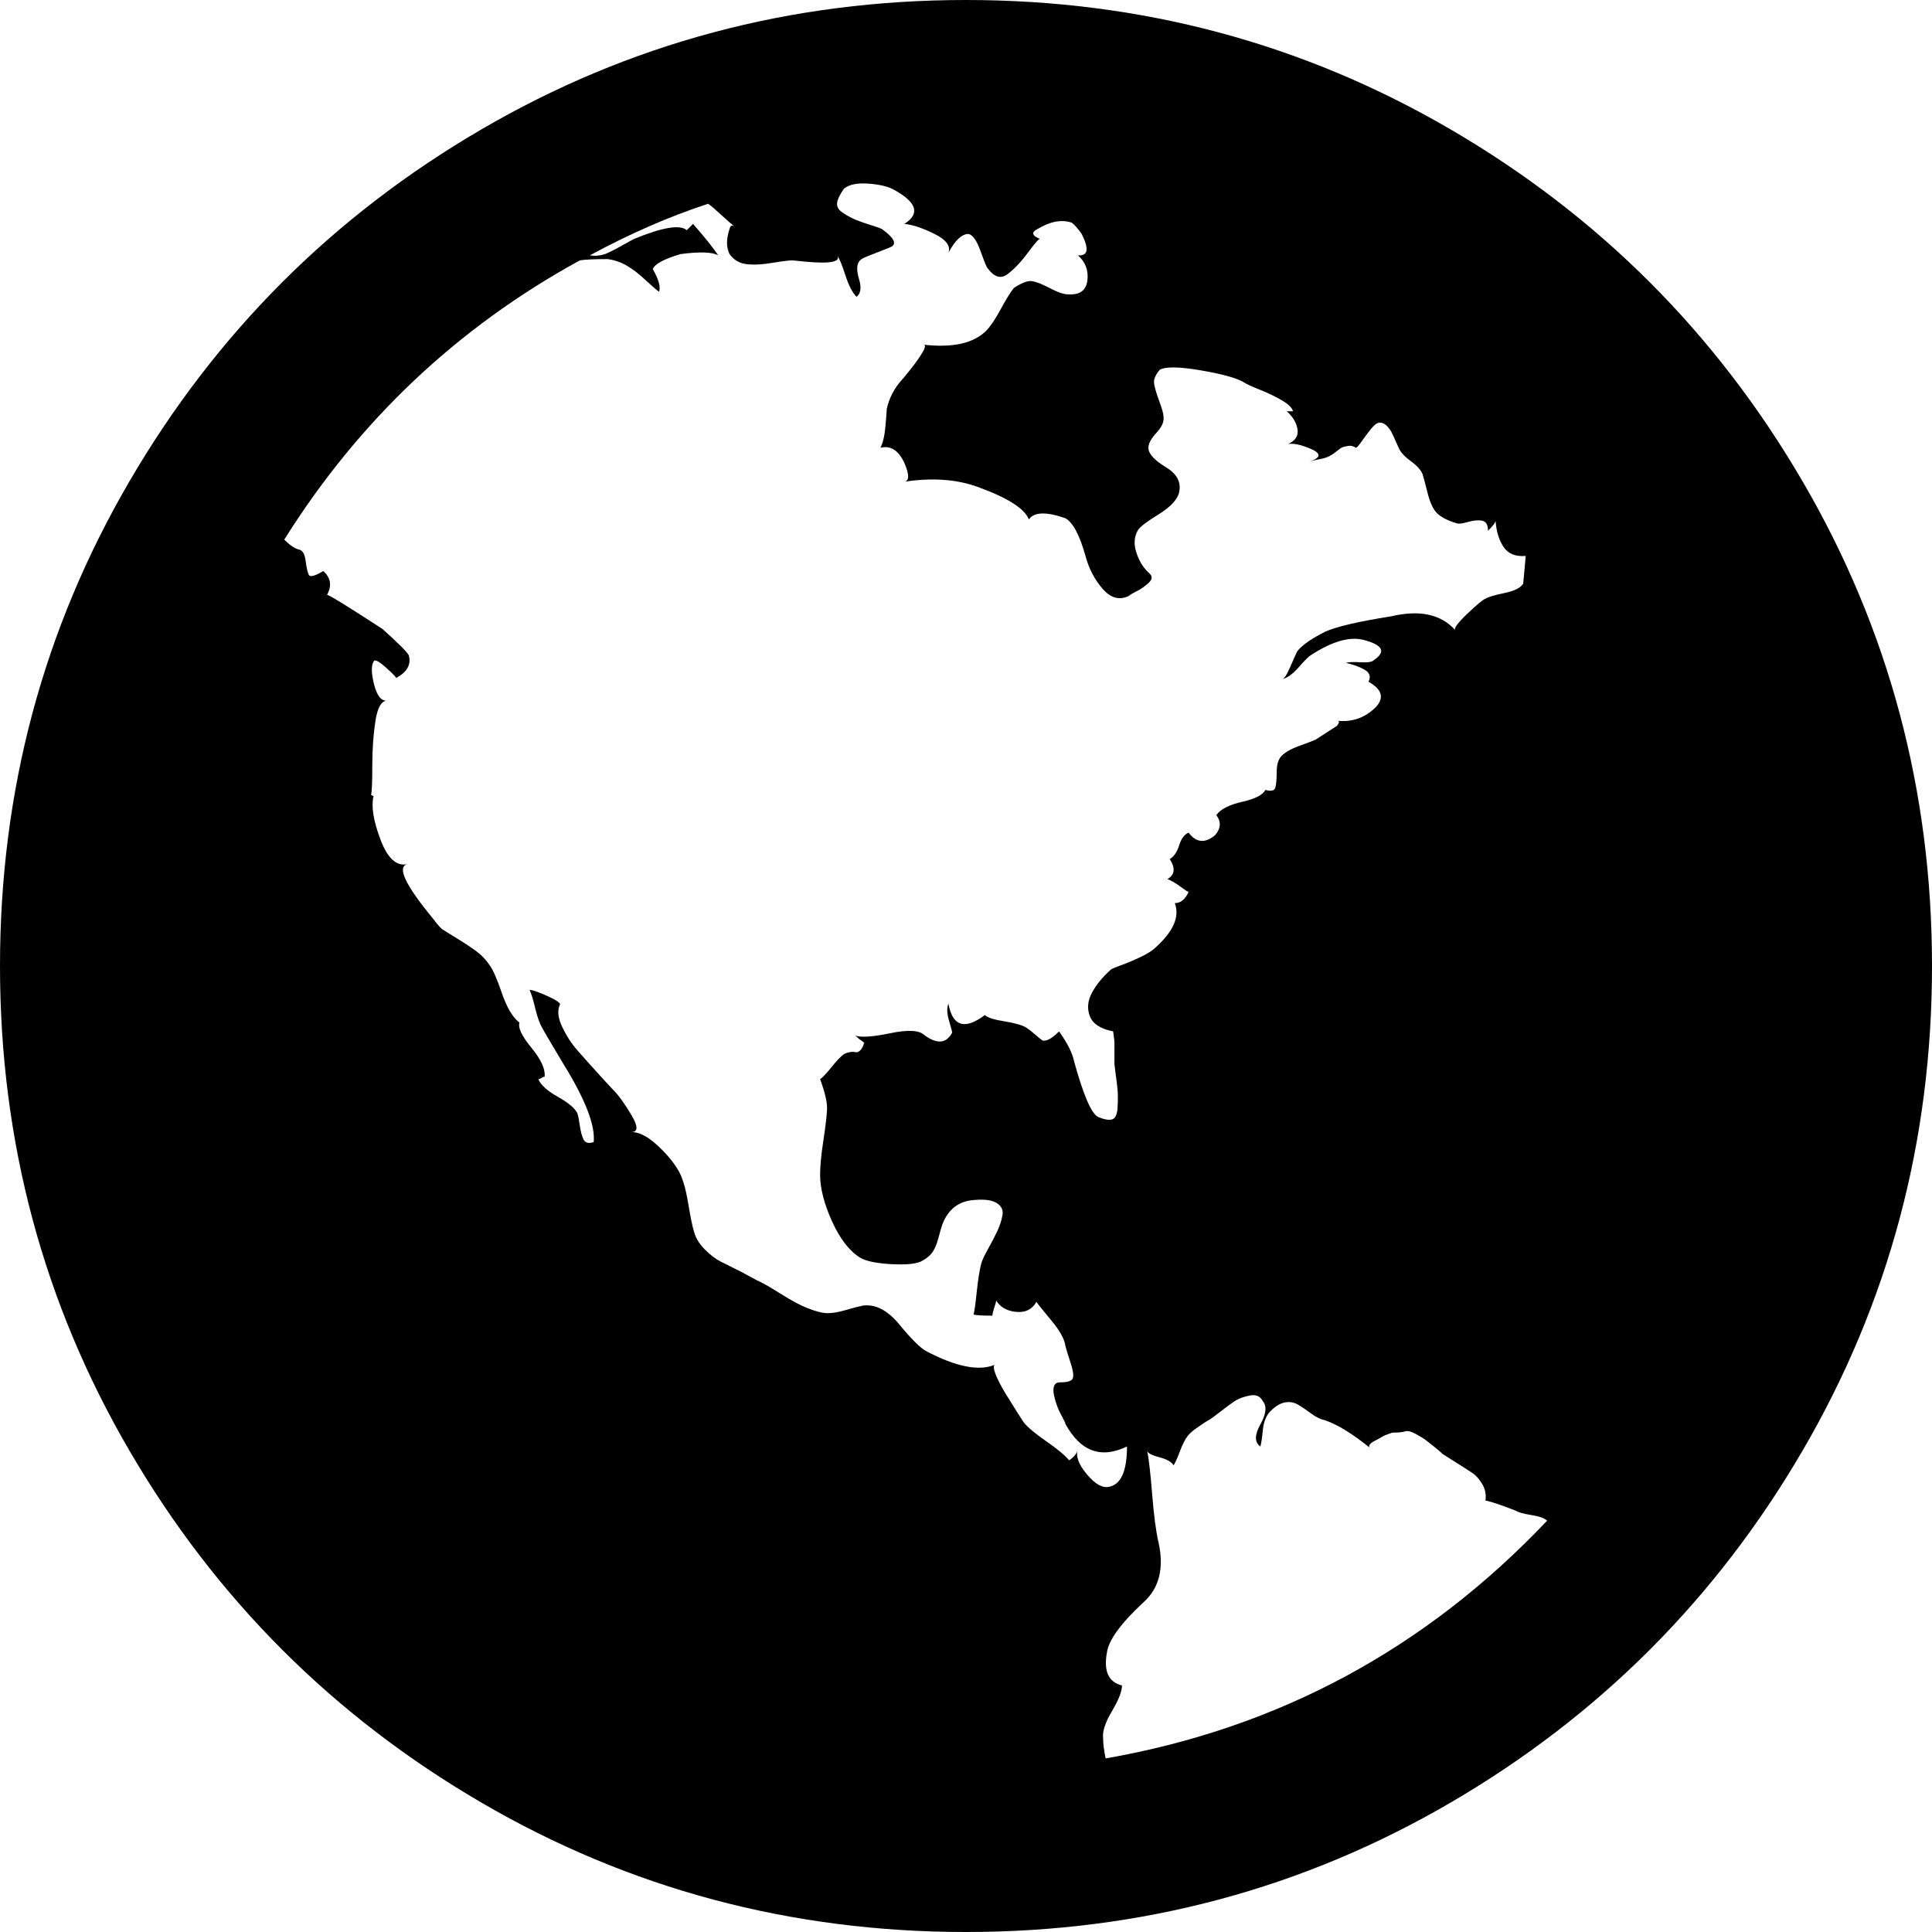
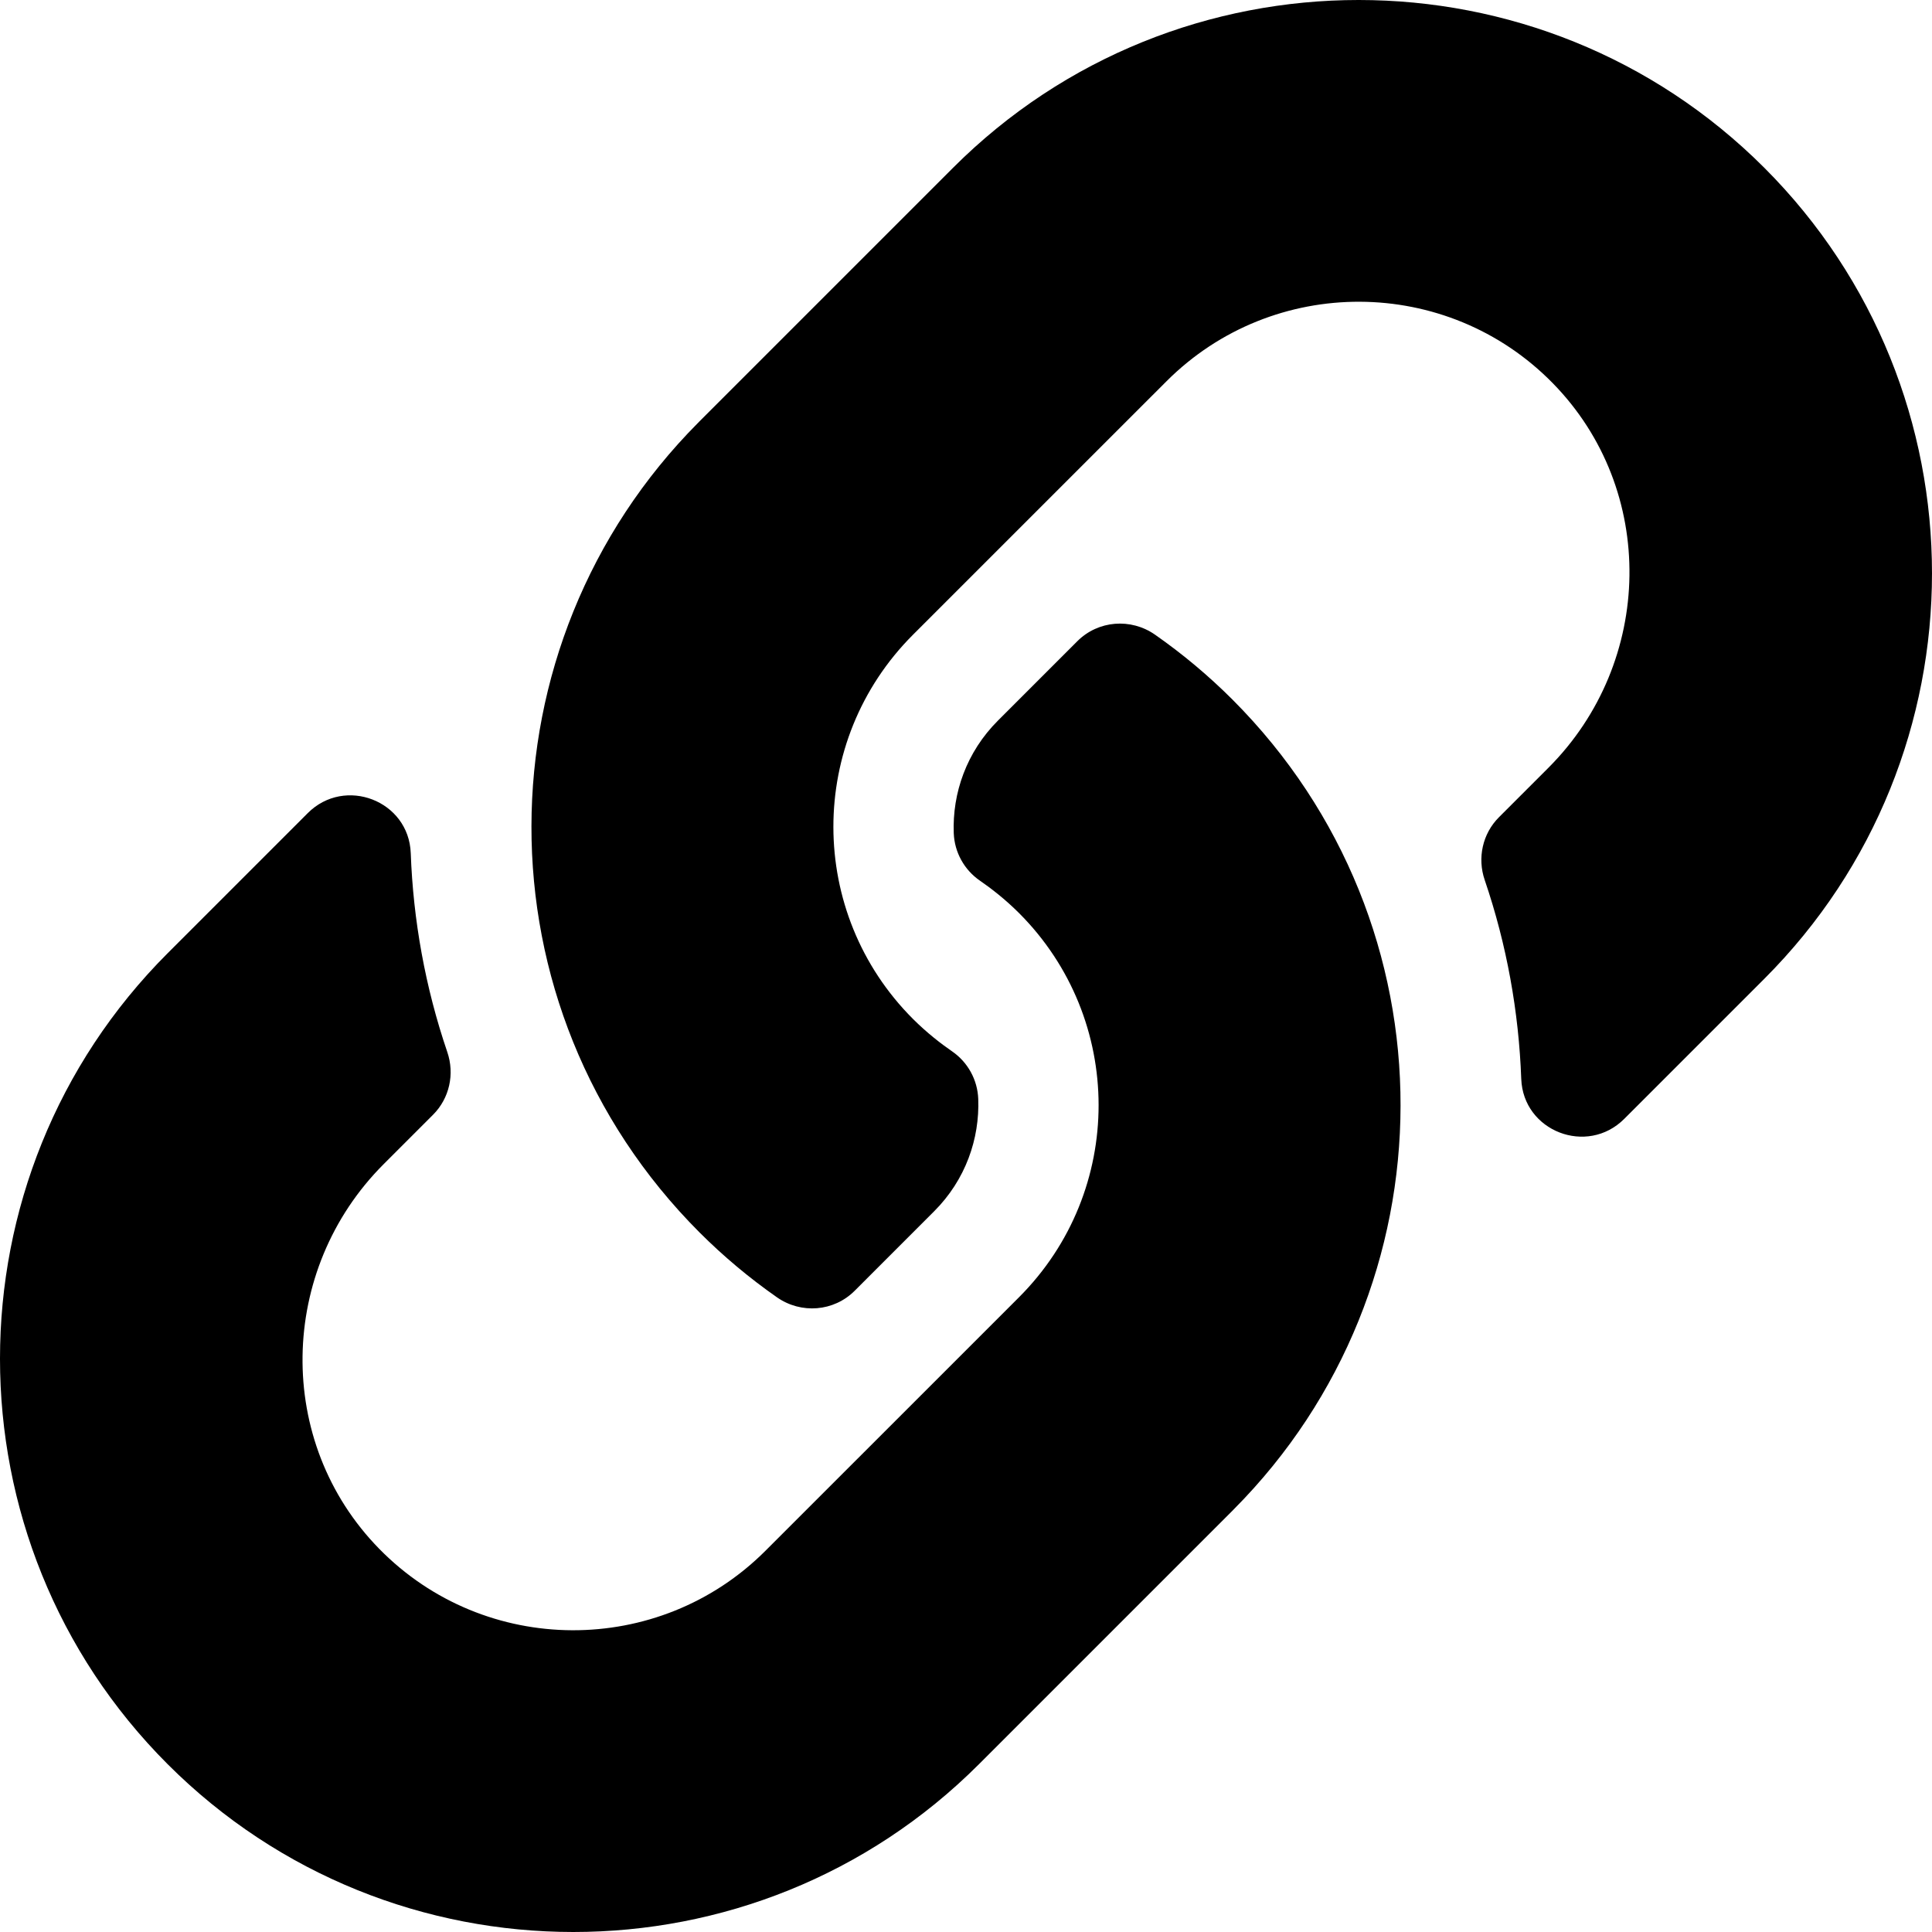
- <svg xmlns="http://www.w3.org/2000/svg" class="icon-website" viewBox="0 0 64 64" version="1.1">
-   <g stroke="none" stroke-width="1" fill="#000000" fill-rule="evenodd">
-     <path d="M32,64 C37.806,64 43.16,62.569 48.062,59.708 C52.965,56.847 56.847,52.965 59.708,48.062 C62.569,43.16 64,37.806 64,32 C64,26.194 62.569,20.84 59.708,15.938 C56.847,11.035 52.965,7.153 48.062,4.292 C43.16,1.431 37.806,0 32,0 C26.194,0 20.84,1.431 15.938,4.292 C11.035,7.153 7.153,11.035 4.292,15.938 C1.431,20.84 0,26.194 0,32 C0,37.806 1.431,43.16 4.292,48.062 C7.153,52.965 11.035,56.847 15.938,59.708 C20.84,62.569 26.194,64 32,64 L32,64 Z M43.417,42.292 C43.361,42.264 43.229,42.132 43.021,41.896 C42.812,41.66 42.625,41.528 42.458,41.5 C42.514,41.5 42.576,41.569 42.646,41.708 C42.715,41.847 42.785,42 42.854,42.167 C42.924,42.333 42.972,42.431 43,42.458 C43.167,42.653 43.472,42.861 43.917,43.083 C44.306,43.25 45.028,43.417 46.083,43.583 C47.028,43.806 47.736,43.653 48.208,43.125 C48.153,43.181 48.285,43.361 48.604,43.667 C48.924,43.972 49.125,44.139 49.208,44.167 C49.292,44.222 49.5,44.285 49.833,44.354 C50.167,44.424 50.375,44.528 50.458,44.667 L50.542,45.583 C50.208,45.556 49.965,45.653 49.812,45.875 C49.66,46.097 49.569,46.389 49.542,46.75 C49.542,46.694 49.458,46.583 49.292,46.417 C49.292,46.611 49.229,46.722 49.104,46.75 C48.979,46.778 48.819,46.764 48.625,46.708 C48.431,46.653 48.306,46.639 48.25,46.667 C47.972,46.75 47.764,46.854 47.625,46.979 C47.486,47.104 47.375,47.333 47.292,47.667 C47.208,48 47.153,48.208 47.125,48.292 C47.069,48.431 46.938,48.576 46.729,48.729 C46.521,48.882 46.389,49.028 46.333,49.167 C46.306,49.222 46.271,49.299 46.229,49.396 C46.188,49.493 46.146,49.583 46.104,49.667 C46.062,49.75 46.007,49.826 45.938,49.896 C45.868,49.965 45.792,50 45.708,50 C45.625,50 45.528,49.931 45.417,49.792 C45.306,49.653 45.201,49.514 45.104,49.375 C45.007,49.236 44.944,49.167 44.917,49.167 C44.833,49.222 44.75,49.243 44.667,49.229 C44.583,49.215 44.521,49.201 44.479,49.188 C44.438,49.174 44.375,49.132 44.292,49.062 C44.208,48.993 44.139,48.944 44.083,48.917 C44,48.861 43.882,48.819 43.729,48.792 C43.576,48.764 43.458,48.736 43.375,48.708 C43.792,48.847 43.778,49 43.333,49.167 C43.056,49.278 42.833,49.319 42.667,49.292 C42.917,49.403 43.021,49.569 42.979,49.792 C42.938,50.014 42.819,50.208 42.625,50.375 L42.833,50.375 C42.806,50.486 42.688,50.604 42.479,50.729 C42.271,50.854 42.028,50.972 41.75,51.083 C41.472,51.194 41.292,51.278 41.208,51.333 C40.986,51.472 40.514,51.604 39.792,51.729 C39.069,51.854 38.611,51.861 38.417,51.75 C38.278,51.583 38.215,51.438 38.229,51.312 C38.243,51.188 38.299,50.993 38.396,50.729 C38.493,50.465 38.542,50.292 38.542,50.208 C38.569,50.042 38.493,49.861 38.312,49.667 C38.132,49.472 38.042,49.306 38.042,49.167 C38.042,48.972 38.236,48.757 38.625,48.521 C39.014,48.285 39.153,47.986 39.042,47.625 C38.958,47.403 38.736,47.181 38.375,46.958 C38.014,46.736 37.792,46.569 37.708,46.458 C37.569,46.236 37.549,45.979 37.646,45.688 C37.743,45.396 37.889,45.167 38.083,45 C38.139,44.944 38.16,44.889 38.146,44.833 C38.132,44.778 38.083,44.715 38,44.646 C37.917,44.576 37.84,44.521 37.771,44.479 C37.701,44.438 37.611,44.389 37.5,44.333 L37.375,44.25 C37.069,44.111 36.785,44.194 36.521,44.5 C36.257,44.806 36.069,45.167 35.958,45.583 C35.764,46.278 35.542,46.694 35.292,46.833 C34.653,47.056 34.25,47.042 34.083,46.792 C33.944,47.153 33.375,47.514 32.375,47.875 C31.681,48.125 30.875,48.181 29.958,48.042 C30.125,48.069 30.125,48.278 29.958,48.667 C29.764,49.083 29.5,49.25 29.167,49.167 C29.25,49.333 29.306,49.576 29.333,49.896 C29.361,50.215 29.375,50.403 29.375,50.458 C29.458,50.819 29.625,51.139 29.875,51.417 C29.903,51.444 30,51.562 30.167,51.771 C30.333,51.979 30.465,52.167 30.562,52.333 C30.66,52.5 30.667,52.583 30.583,52.583 C31.556,52.472 32.25,52.625 32.667,53.042 C32.806,53.181 32.965,53.417 33.146,53.75 C33.326,54.083 33.472,54.319 33.583,54.458 C33.833,54.625 34.028,54.701 34.167,54.688 C34.306,54.674 34.507,54.597 34.771,54.458 C35.035,54.319 35.236,54.25 35.375,54.25 C35.764,54.222 35.979,54.375 36.021,54.708 C36.062,55.042 35.958,55.319 35.708,55.542 C36.042,55.514 36.083,55.75 35.833,56.25 C35.694,56.444 35.583,56.569 35.5,56.625 C35.167,56.736 34.792,56.667 34.375,56.417 C34.153,56.306 34.181,56.194 34.458,56.083 C34.431,56.111 34.299,55.965 34.062,55.646 C33.826,55.326 33.597,55.083 33.375,54.917 C33.153,54.75 32.931,54.819 32.708,55.125 C32.681,55.153 32.604,55.34 32.479,55.688 C32.354,56.035 32.222,56.222 32.083,56.25 C31.861,56.25 31.639,56.042 31.417,55.625 C31.5,55.847 31.347,56.056 30.958,56.25 C30.569,56.444 30.236,56.556 29.958,56.583 C30.486,56.917 30.375,57.292 29.625,57.708 C29.431,57.819 29.146,57.889 28.771,57.917 C28.396,57.944 28.125,57.889 27.958,57.75 C27.819,57.556 27.743,57.396 27.729,57.271 C27.715,57.146 27.785,57.035 27.938,56.938 C28.09,56.84 28.236,56.764 28.375,56.708 C28.514,56.653 28.674,56.597 28.854,56.542 C29.035,56.486 29.153,56.444 29.208,56.417 C29.597,56.139 29.708,55.944 29.542,55.833 C29.486,55.806 29.368,55.757 29.188,55.688 C29.007,55.618 28.847,55.556 28.708,55.5 C28.569,55.444 28.486,55.389 28.458,55.333 C28.375,55.222 28.375,55.028 28.458,54.75 C28.542,54.472 28.514,54.278 28.375,54.167 C28.236,54.306 28.111,54.549 28,54.896 C27.889,55.243 27.792,55.472 27.708,55.583 C27.903,55.333 27.556,55.25 26.667,55.333 L26.25,55.375 C26.139,55.375 25.917,55.347 25.583,55.292 C25.25,55.236 24.965,55.222 24.729,55.25 C24.493,55.278 24.306,55.389 24.167,55.583 C24.056,55.806 24.056,56.083 24.167,56.417 C24.194,56.528 24.25,56.556 24.333,56.5 C24.222,56.583 24.069,56.715 23.875,56.896 C23.681,57.076 23.542,57.194 23.458,57.25 C22.181,56.833 20.875,56.264 19.542,55.542 C19.708,55.514 19.875,55.528 20.042,55.583 C20.181,55.639 20.361,55.729 20.583,55.854 C20.806,55.979 20.944,56.056 21,56.083 C21.944,56.472 22.528,56.569 22.75,56.375 L22.958,56.583 C23.347,56.139 23.625,55.792 23.792,55.542 C23.597,55.653 23.181,55.667 22.542,55.583 C21.986,55.417 21.681,55.25 21.625,55.083 C21.819,54.75 21.889,54.5 21.833,54.333 C21.722,54.417 21.562,54.556 21.354,54.75 C21.146,54.944 20.944,55.097 20.75,55.208 C20.556,55.319 20.347,55.389 20.125,55.417 C19.681,55.417 19.375,55.403 19.208,55.375 C15.153,53.153 11.889,50.069 9.417,46.125 C9.611,45.931 9.778,45.819 9.917,45.792 C10.028,45.764 10.097,45.639 10.125,45.417 C10.153,45.194 10.188,45.042 10.229,44.958 C10.271,44.875 10.431,44.917 10.708,45.083 C10.958,44.861 11,44.597 10.833,44.292 C10.861,44.319 11.472,43.944 12.667,43.167 C13.194,42.694 13.486,42.403 13.542,42.292 C13.625,41.986 13.486,41.736 13.125,41.542 C13.097,41.597 12.972,41.722 12.75,41.917 C12.528,42.111 12.403,42.167 12.375,42.083 C12.292,41.944 12.299,41.688 12.396,41.312 C12.493,40.938 12.639,40.764 12.833,40.792 C12.639,40.792 12.507,40.569 12.438,40.125 C12.368,39.681 12.333,39.188 12.333,38.646 C12.333,38.104 12.319,37.778 12.292,37.667 L12.375,37.625 C12.292,37.292 12.368,36.812 12.604,36.188 C12.84,35.562 13.139,35.292 13.5,35.375 C13.139,35.292 13.417,34.694 14.333,33.583 C14.5,33.361 14.611,33.236 14.667,33.208 C14.75,33.153 14.917,33.049 15.167,32.896 C15.417,32.743 15.625,32.604 15.792,32.479 C15.958,32.354 16.097,32.208 16.208,32.042 C16.319,31.903 16.458,31.59 16.625,31.104 C16.792,30.618 16.986,30.292 17.208,30.125 C17.153,29.958 17.285,29.681 17.604,29.292 C17.924,28.903 18.069,28.583 18.042,28.333 C18.014,28.333 17.979,28.319 17.938,28.292 C17.896,28.264 17.861,28.25 17.833,28.25 C17.917,28.056 18.132,27.861 18.479,27.667 C18.826,27.472 19.042,27.292 19.125,27.125 C19.153,27.042 19.181,26.903 19.208,26.708 C19.236,26.514 19.278,26.361 19.333,26.25 C19.389,26.139 19.5,26.111 19.667,26.167 C19.722,26.722 19.389,27.583 18.667,28.75 C18.25,29.444 18.014,29.847 17.958,29.958 C17.875,30.097 17.799,30.312 17.729,30.604 C17.66,30.896 17.597,31.097 17.542,31.208 C17.597,31.208 17.681,31.188 17.792,31.146 C17.903,31.104 18.021,31.056 18.146,31 C18.271,30.944 18.375,30.889 18.458,30.833 C18.542,30.778 18.569,30.736 18.542,30.708 C18.458,30.514 18.486,30.271 18.625,29.979 C18.764,29.688 18.931,29.431 19.125,29.208 C19.319,28.986 19.556,28.722 19.833,28.417 C20.111,28.111 20.278,27.931 20.333,27.875 C20.5,27.708 20.694,27.438 20.917,27.062 C21.139,26.688 21.139,26.5 20.917,26.5 C21.167,26.5 21.444,26.361 21.75,26.083 C22.056,25.806 22.292,25.528 22.458,25.25 C22.597,25.028 22.708,24.667 22.792,24.167 C22.875,23.667 22.944,23.333 23,23.167 C23.056,22.972 23.174,22.785 23.354,22.604 C23.535,22.424 23.708,22.292 23.875,22.208 L24.542,21.875 C24.542,21.875 24.722,21.778 25.083,21.583 C25.222,21.528 25.479,21.382 25.854,21.146 C26.229,20.91 26.528,20.75 26.75,20.667 C27.028,20.556 27.25,20.5 27.417,20.5 C27.583,20.5 27.785,20.535 28.021,20.604 C28.257,20.674 28.444,20.722 28.583,20.75 C29,20.806 29.403,20.597 29.792,20.125 C30.181,19.653 30.472,19.361 30.667,19.25 C31.667,18.722 32.431,18.569 32.958,18.792 C32.903,18.764 32.91,18.66 32.979,18.479 C33.049,18.299 33.16,18.083 33.312,17.833 C33.465,17.583 33.59,17.382 33.688,17.229 C33.785,17.076 33.861,16.958 33.917,16.875 C34.056,16.708 34.306,16.5 34.667,16.25 C35.028,16 35.278,15.792 35.417,15.625 C35.583,15.736 35.681,15.861 35.708,16 C35.625,15.778 35.722,15.5 36,15.167 C36.278,14.833 36.528,14.694 36.75,14.75 C37.139,14.833 37.333,15.278 37.333,16.083 C36.472,15.667 35.792,15.917 35.292,16.833 C35.292,16.861 35.257,16.938 35.188,17.062 C35.118,17.188 35.062,17.306 35.021,17.417 C34.979,17.528 34.944,17.646 34.917,17.771 C34.889,17.896 34.889,18 34.917,18.083 C34.944,18.167 35.014,18.208 35.125,18.208 C35.375,18.208 35.514,18.257 35.542,18.354 C35.569,18.451 35.542,18.625 35.458,18.875 C35.375,19.125 35.319,19.306 35.292,19.417 C35.264,19.639 35.111,19.917 34.833,20.25 C34.556,20.583 34.389,20.792 34.333,20.875 C34.194,20.625 33.972,20.514 33.667,20.542 C33.361,20.569 33.139,20.694 33,20.917 C33,20.889 32.979,20.812 32.938,20.688 C32.896,20.562 32.875,20.472 32.875,20.417 C32.514,20.417 32.306,20.431 32.25,20.458 C32.278,20.542 32.312,20.785 32.354,21.188 C32.396,21.59 32.444,21.903 32.5,22.125 C32.528,22.236 32.604,22.403 32.729,22.625 C32.854,22.847 32.958,23.049 33.042,23.229 C33.125,23.41 33.181,23.583 33.208,23.75 C33.236,23.917 33.174,24.049 33.021,24.146 C32.868,24.243 32.625,24.278 32.292,24.25 C31.764,24.222 31.403,23.944 31.208,23.417 C31.181,23.333 31.139,23.188 31.083,22.979 C31.028,22.771 30.958,22.611 30.875,22.5 C30.792,22.389 30.667,22.292 30.5,22.208 C30.306,22.125 29.972,22.097 29.5,22.125 C29.028,22.153 28.694,22.222 28.5,22.333 C28.139,22.556 27.826,22.958 27.562,23.542 C27.299,24.125 27.167,24.639 27.167,25.083 C27.167,25.361 27.201,25.729 27.271,26.188 C27.34,26.646 27.382,26.993 27.396,27.229 C27.41,27.465 27.333,27.806 27.167,28.25 C27.25,28.306 27.375,28.438 27.542,28.646 C27.708,28.854 27.847,29 27.958,29.083 C28.014,29.111 28.076,29.132 28.146,29.146 C28.215,29.16 28.278,29.16 28.333,29.146 C28.389,29.132 28.444,29.153 28.5,29.208 C28.556,29.264 28.597,29.347 28.625,29.458 C28.597,29.486 28.542,29.528 28.458,29.583 C28.375,29.667 28.319,29.708 28.292,29.708 C28.486,29.625 28.882,29.646 29.479,29.771 C30.076,29.896 30.458,29.875 30.625,29.708 C31.042,29.403 31.347,29.431 31.542,29.792 C31.542,29.819 31.507,29.951 31.438,30.188 C31.368,30.424 31.361,30.611 31.417,30.75 C31.556,30 31.958,29.875 32.625,30.375 C32.708,30.292 32.924,30.222 33.271,30.167 C33.618,30.111 33.861,30.042 34,29.958 C34.083,29.903 34.181,29.826 34.292,29.729 C34.403,29.632 34.479,29.569 34.521,29.542 C34.562,29.514 34.632,29.521 34.729,29.562 C34.826,29.604 34.944,29.694 35.083,29.833 C35.361,29.444 35.528,29.111 35.583,28.833 C35.889,27.722 36.153,27.111 36.375,27 C36.569,26.917 36.722,26.889 36.833,26.917 C36.944,26.944 37.007,27.076 37.021,27.312 C37.035,27.549 37.035,27.743 37.021,27.896 C37.007,28.049 36.986,28.222 36.958,28.417 L36.917,28.75 L36.917,29.5 L36.875,29.833 C36.458,29.917 36.201,30.083 36.104,30.333 C36.007,30.583 36.028,30.84 36.167,31.104 C36.306,31.368 36.514,31.625 36.792,31.875 C36.819,31.903 36.931,31.951 37.125,32.021 C37.319,32.09 37.535,32.181 37.771,32.292 C38.007,32.403 38.181,32.514 38.292,32.625 C38.875,33.153 39.083,33.639 38.917,34.083 C39.111,34.083 39.264,34.208 39.375,34.458 C39.347,34.458 39.278,34.5 39.167,34.583 C39.056,34.667 38.951,34.736 38.854,34.792 C38.757,34.847 38.694,34.875 38.667,34.875 C38.917,35.014 38.944,35.236 38.75,35.542 C38.889,35.625 38.993,35.778 39.062,36 C39.132,36.222 39.236,36.361 39.375,36.417 C39.625,36.083 39.917,36.056 40.25,36.333 C40.444,36.556 40.458,36.778 40.292,37 C40.431,37.194 40.715,37.34 41.146,37.438 C41.576,37.535 41.833,37.667 41.917,37.833 C42.111,37.778 42.222,37.806 42.25,37.917 C42.278,38.028 42.292,38.194 42.292,38.417 C42.292,38.639 42.333,38.806 42.417,38.917 C42.528,39.056 42.736,39.181 43.042,39.292 C43.347,39.403 43.528,39.472 43.583,39.5 L44.292,39.958 C44.375,40.069 44.375,40.125 44.292,40.125 C44.792,40.069 45.222,40.222 45.583,40.583 C45.861,40.889 45.778,41.167 45.333,41.417 C45.417,41.583 45.375,41.715 45.208,41.812 C45.042,41.91 44.833,41.986 44.583,42.042 C44.667,42.069 44.826,42.076 45.062,42.062 C45.299,42.049 45.444,42.069 45.5,42.125 C45.917,42.403 45.819,42.625 45.208,42.792 C44.736,42.931 44.139,42.764 43.417,42.292 L43.417,42.292 Z M36.625,5.75 C42.347,6.75 47.222,9.375 51.25,13.625 C51.167,13.708 50.993,13.771 50.729,13.812 C50.465,13.854 50.292,13.903 50.208,13.958 C49.708,14.153 49.375,14.264 49.208,14.292 C49.236,14.486 49.201,14.667 49.104,14.833 C49.007,15 48.896,15.125 48.771,15.208 C48.646,15.292 48.472,15.403 48.25,15.542 C48.028,15.681 47.875,15.778 47.792,15.833 C47.736,15.889 47.639,15.972 47.5,16.083 C47.361,16.194 47.264,16.271 47.208,16.312 C47.153,16.354 47.049,16.417 46.896,16.5 C46.743,16.583 46.625,16.611 46.542,16.583 C46.458,16.556 46.319,16.542 46.125,16.542 L46,16.5 C45.917,16.472 45.84,16.438 45.771,16.396 C45.701,16.354 45.625,16.312 45.542,16.271 C45.458,16.229 45.403,16.188 45.375,16.146 C45.347,16.104 45.347,16.069 45.375,16.042 C44.792,16.514 44.292,16.819 43.875,16.958 C43.736,16.986 43.583,17.062 43.417,17.188 C43.25,17.312 43.104,17.41 42.979,17.479 C42.854,17.549 42.715,17.569 42.562,17.542 C42.41,17.514 42.25,17.417 42.083,17.25 C41.944,17.111 41.861,16.903 41.833,16.625 C41.806,16.347 41.778,16.167 41.75,16.083 C41.556,16.222 41.556,16.465 41.75,16.812 C41.944,17.16 41.972,17.417 41.833,17.583 C41.75,17.75 41.604,17.812 41.396,17.771 C41.188,17.729 41.021,17.667 40.896,17.583 C40.771,17.5 40.611,17.382 40.417,17.229 C40.222,17.076 40.097,16.986 40.042,16.958 C39.986,16.931 39.868,16.854 39.688,16.729 C39.507,16.604 39.389,16.5 39.333,16.417 C39.25,16.306 39.167,16.139 39.083,15.917 C39,15.694 38.931,15.542 38.875,15.458 C38.819,15.569 38.66,15.66 38.396,15.729 C38.132,15.799 38,15.875 38,15.958 C38.056,15.681 38.111,15.194 38.167,14.5 C38.222,13.806 38.292,13.278 38.375,12.917 C38.569,12.056 38.403,11.389 37.875,10.917 C37.125,10.222 36.722,9.667 36.667,9.25 C36.556,8.639 36.722,8.278 37.167,8.167 C37.167,7.972 37.056,7.688 36.833,7.312 C36.611,6.938 36.514,6.639 36.542,6.417 C36.542,6.25 36.569,6.028 36.625,5.75 L36.625,5.75 Z" transform="translate(32, 32) scale(1, -1) translate(-32, -32)" />
-   </g>
+ <svg xmlns="http://www.w3.org/2000/svg" viewBox="0 0 512 512">
+   <path d="M326.612 185.391c59.747 59.809 58.927 155.698.36 214.59-.11.12-.24.25-.36.37l-67.2 67.2c-59.27 59.27-155.699 59.262-214.96 0-59.27-59.26-59.27-155.7 0-214.96l37.106-37.106c9.84-9.84 26.786-3.3 27.294 10.606.648 17.722 3.826 35.527 9.69 52.721 1.986 5.822.567 12.262-3.783 16.612l-13.087 13.087c-28.026 28.026-28.905 73.66-1.155 101.96 28.024 28.579 74.086 28.749 102.325.51l67.2-67.19c28.191-28.191 28.073-73.757 0-101.83-3.701-3.694-7.429-6.564-10.341-8.569a16.037 16.037 0 0 1-6.947-12.606c-.396-10.567 3.348-21.456 11.698-29.806l21.054-21.055c5.521-5.521 14.182-6.199 20.584-1.731a152.482 152.482 0 0 1 20.522 17.197zM467.547 44.449c-59.261-59.262-155.69-59.27-214.96 0l-67.2 67.2c-.12.12-.25.25-.36.37-58.566 58.892-59.387 154.781.36 214.59a152.454 152.454 0 0 0 20.521 17.196c6.402 4.468 15.064 3.789 20.584-1.731l21.054-21.055c8.35-8.35 12.094-19.239 11.698-29.806a16.037 16.037 0 0 0-6.947-12.606c-2.912-2.005-6.64-4.875-10.341-8.569-28.073-28.073-28.191-73.639 0-101.83l67.2-67.19c28.239-28.239 74.3-28.069 102.325.51 27.75 28.3 26.872 73.934-1.155 101.96l-13.087 13.087c-4.35 4.35-5.769 10.79-3.783 16.612 5.864 17.194 9.042 34.999 9.69 52.721.509 13.906 17.454 20.446 27.294 10.606l37.106-37.106c59.271-59.259 59.271-155.699.001-214.959z" />
</svg>
